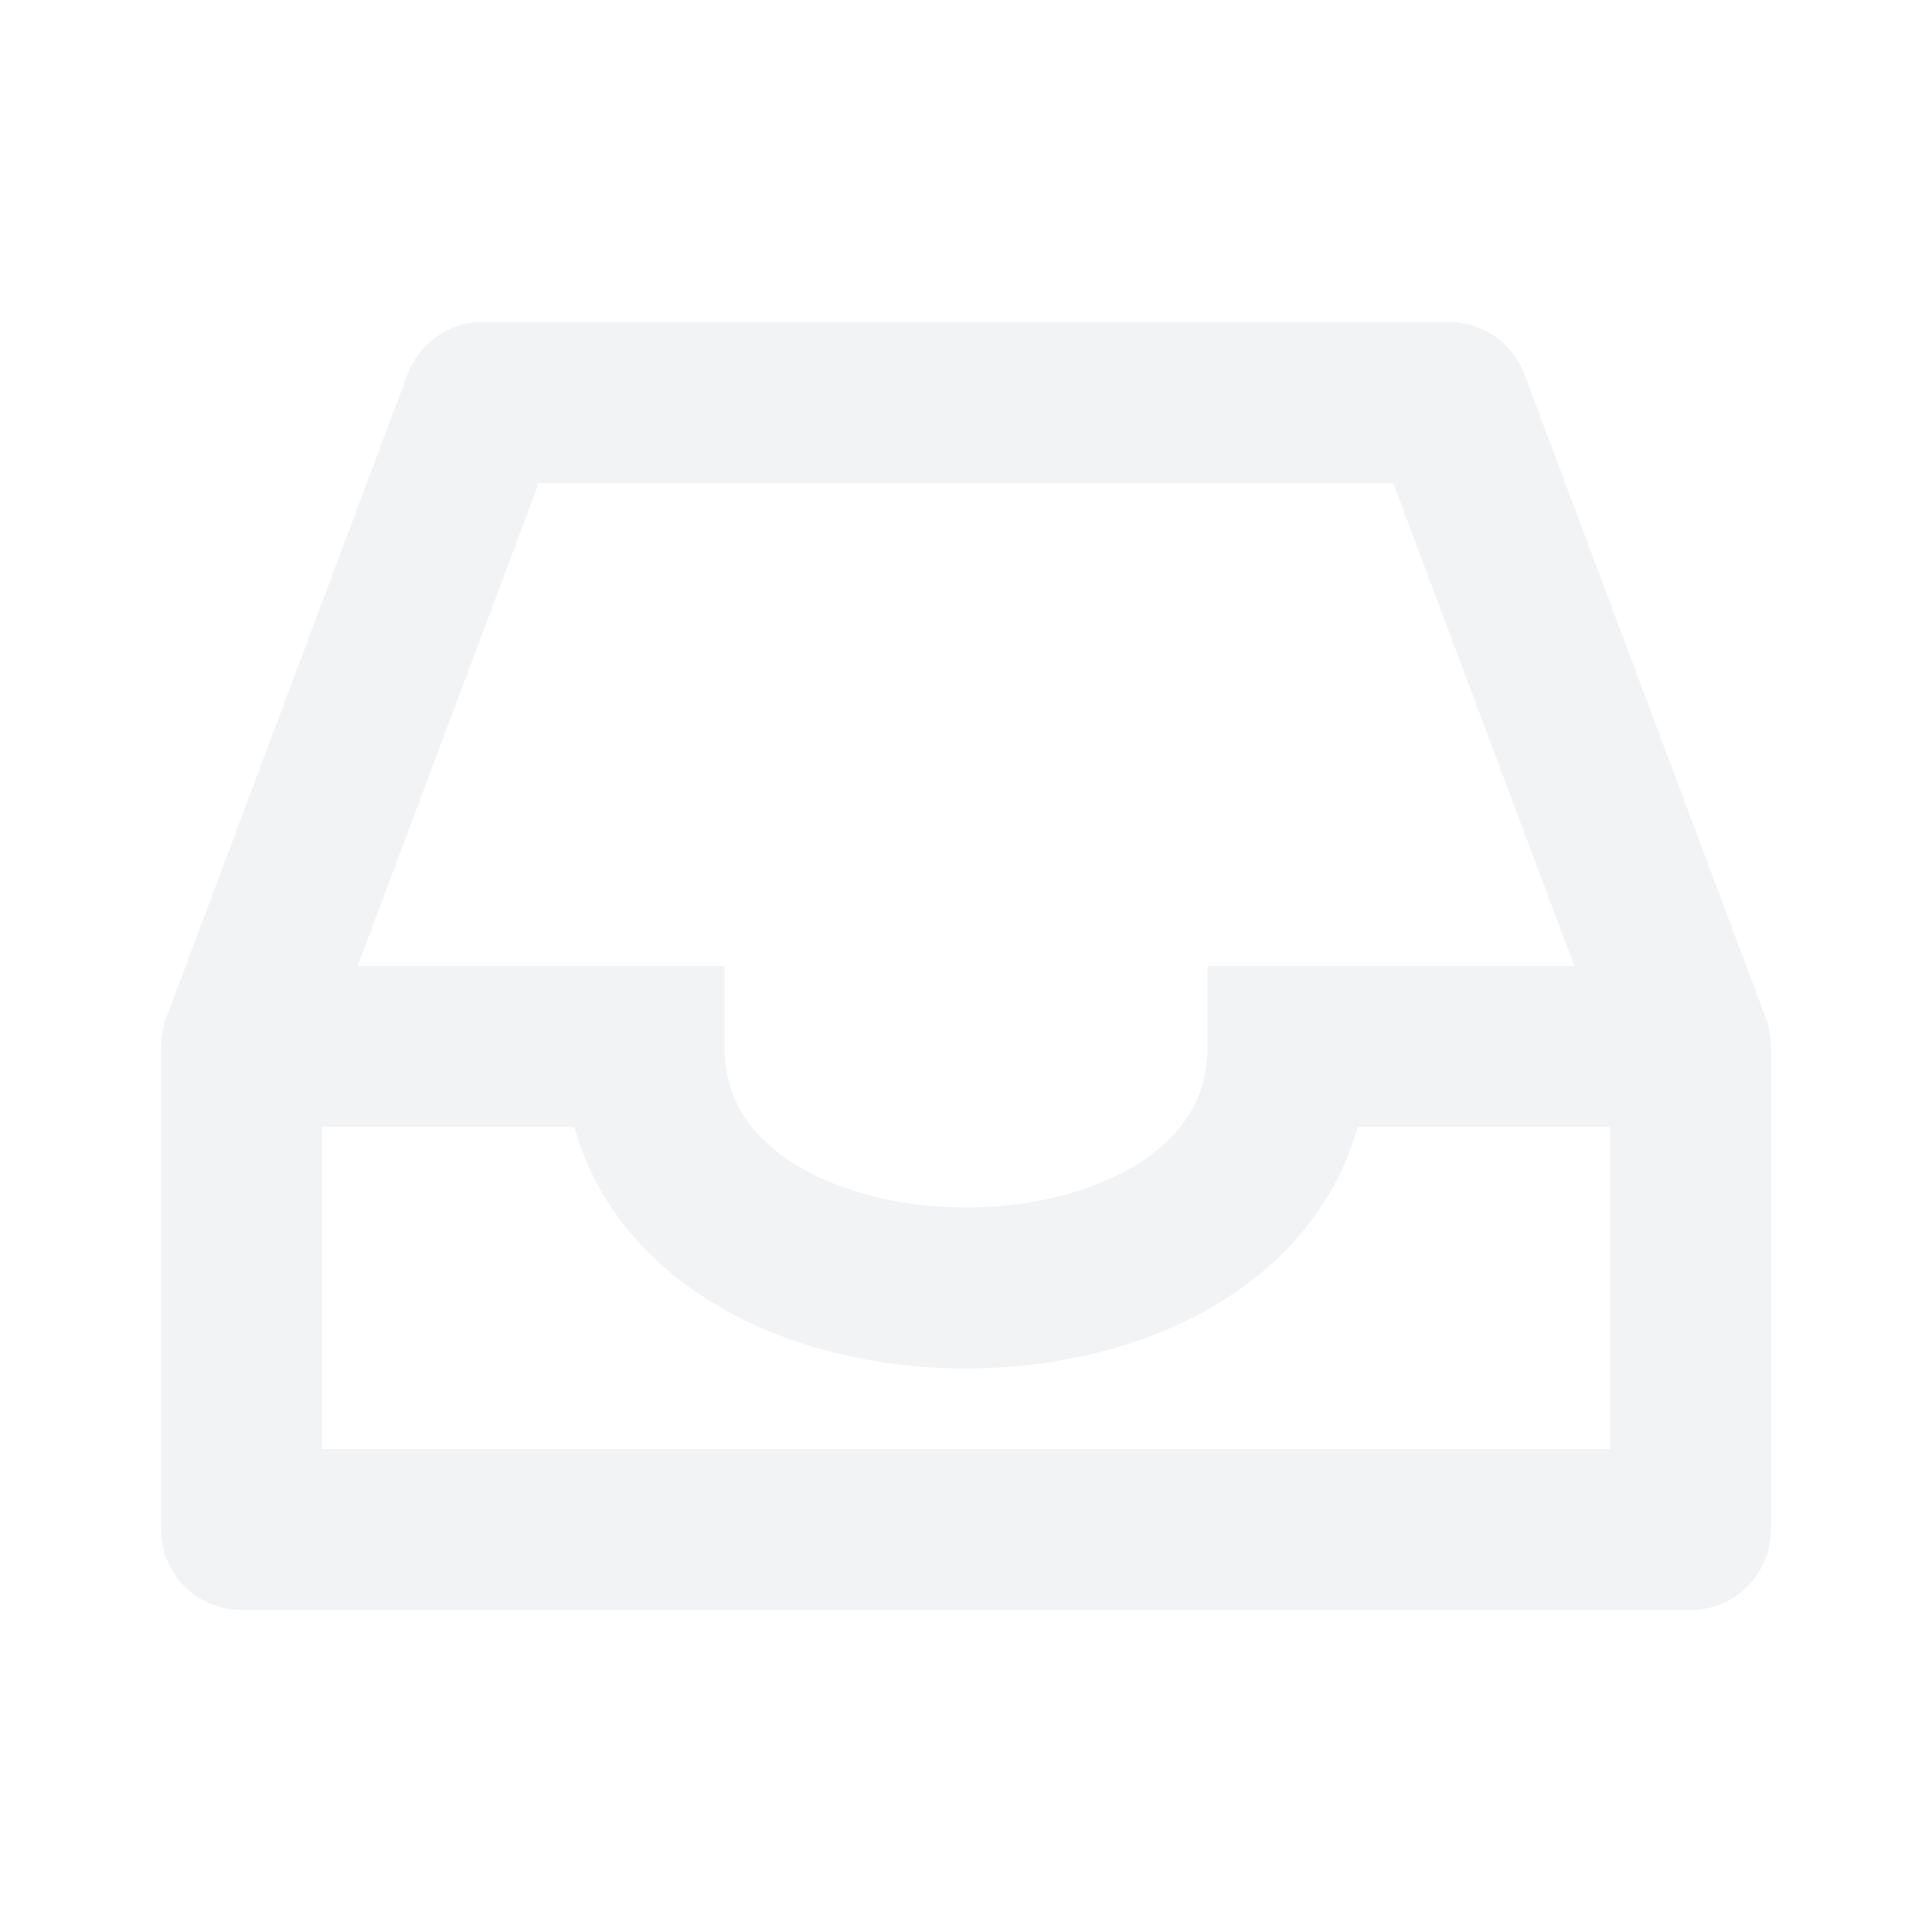
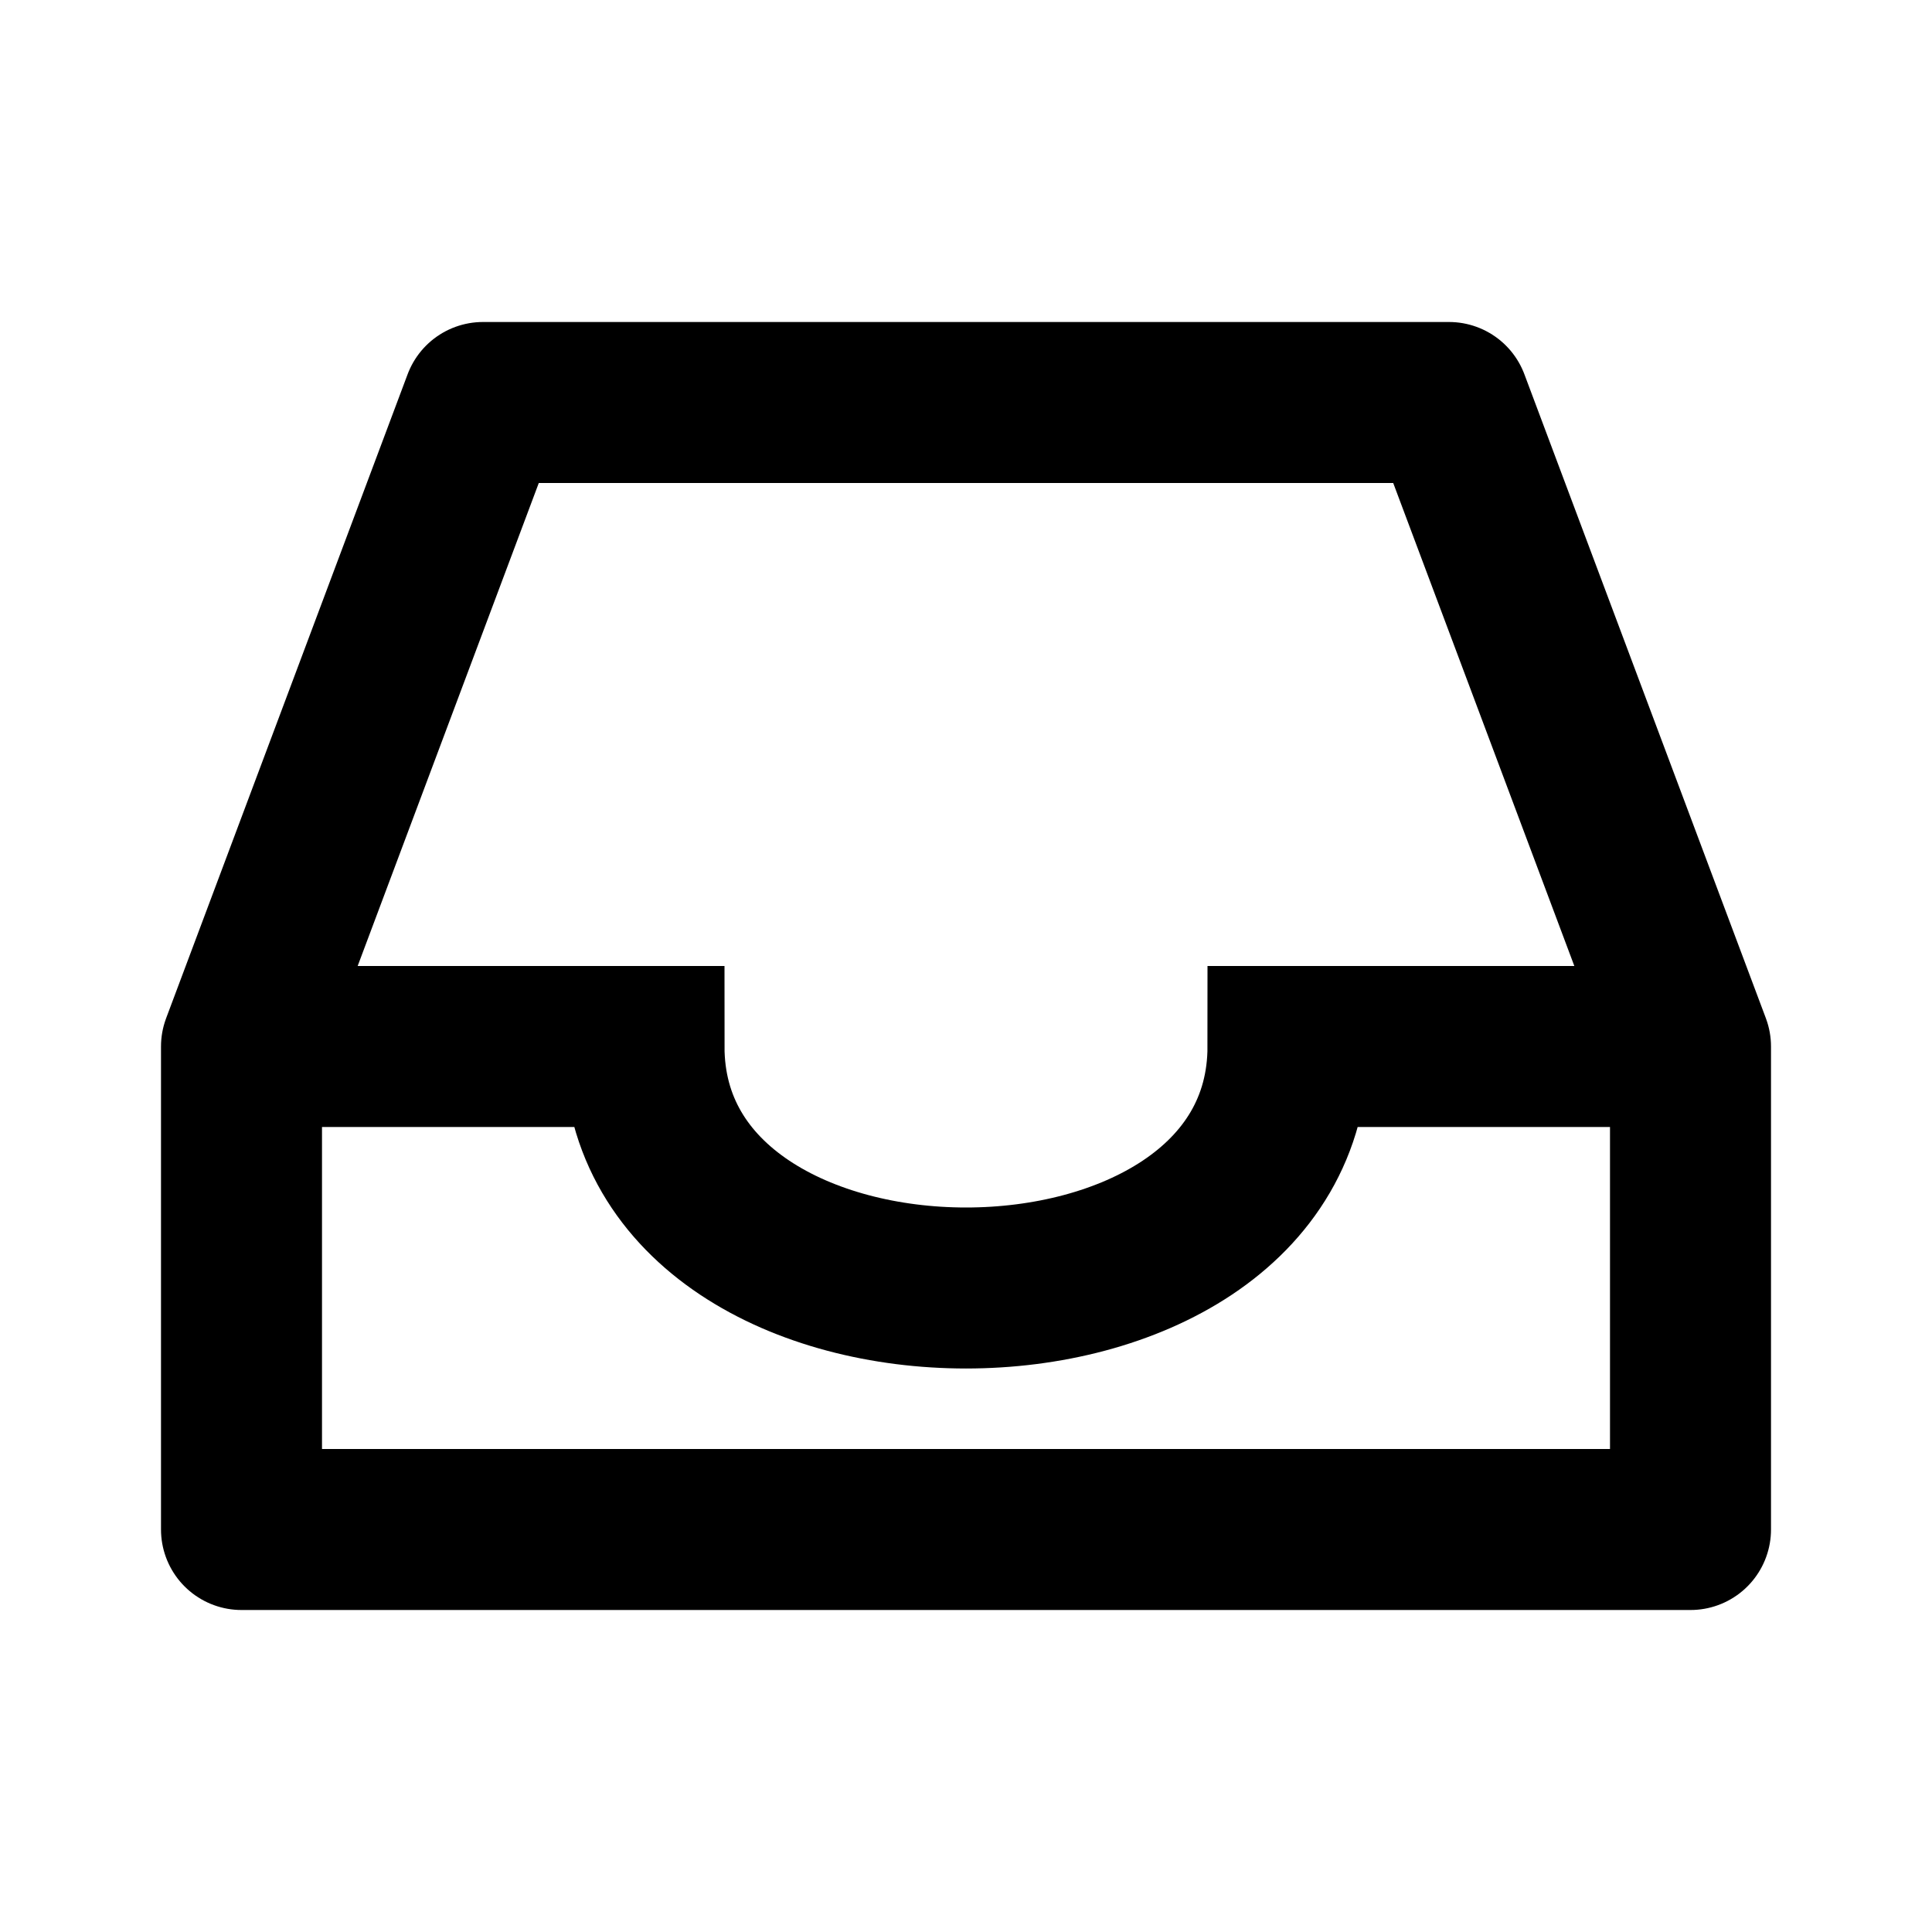
<svg xmlns="http://www.w3.org/2000/svg" width="24" height="24" viewBox="0 0 24 24" fill="none">
-   <path d="M3 13L6 5H18L21 13V19H3V13Z" stroke="#F2F3F5" stroke-width="2" stroke-linejoin="round" />
-   <path d="M3 13H8C8 15 10 16 12 16C14 16 16 15 16 13H21" stroke="#F2F3F5" stroke-width="2" />
+   <path d="M3 13L6 5H18L21 13V19H3V13Z" stroke="currentColor" stroke-width="2" stroke-linejoin="round" />
+   <path d="M3 13H8C8 15 10 16 12 16C14 16 16 15 16 13H21" stroke="currentColor" stroke-width="2" />
</svg>
